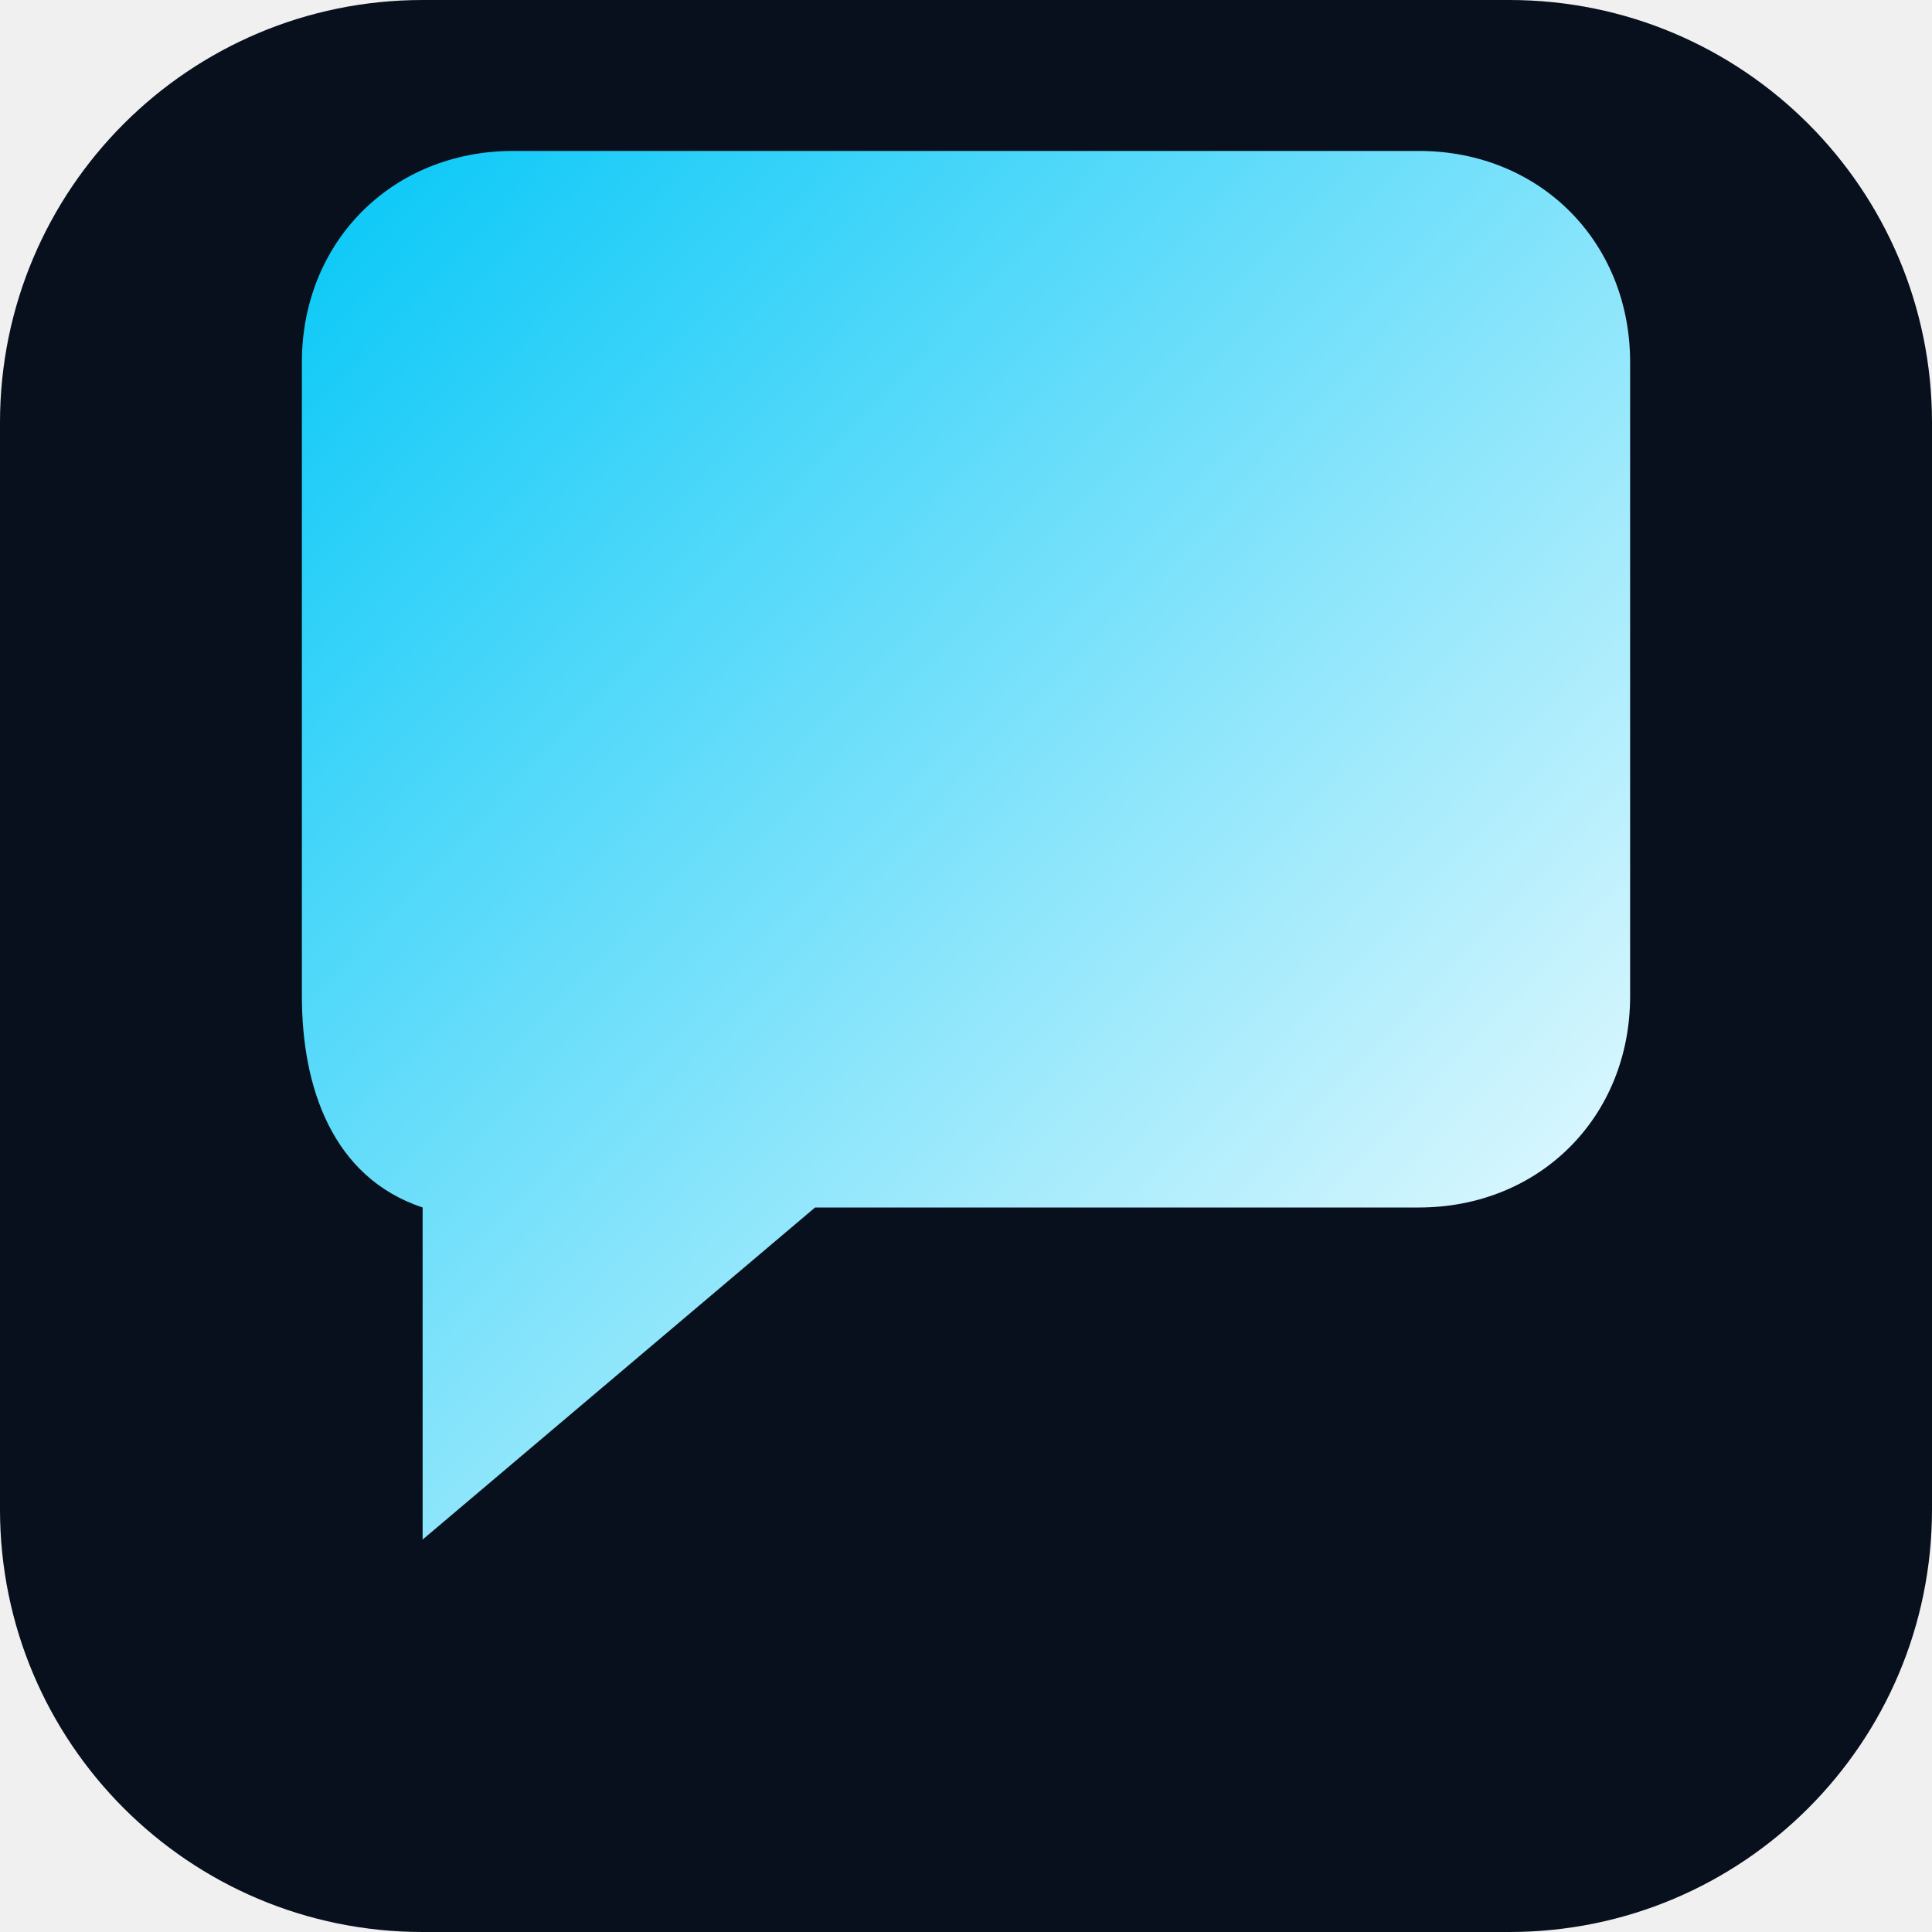
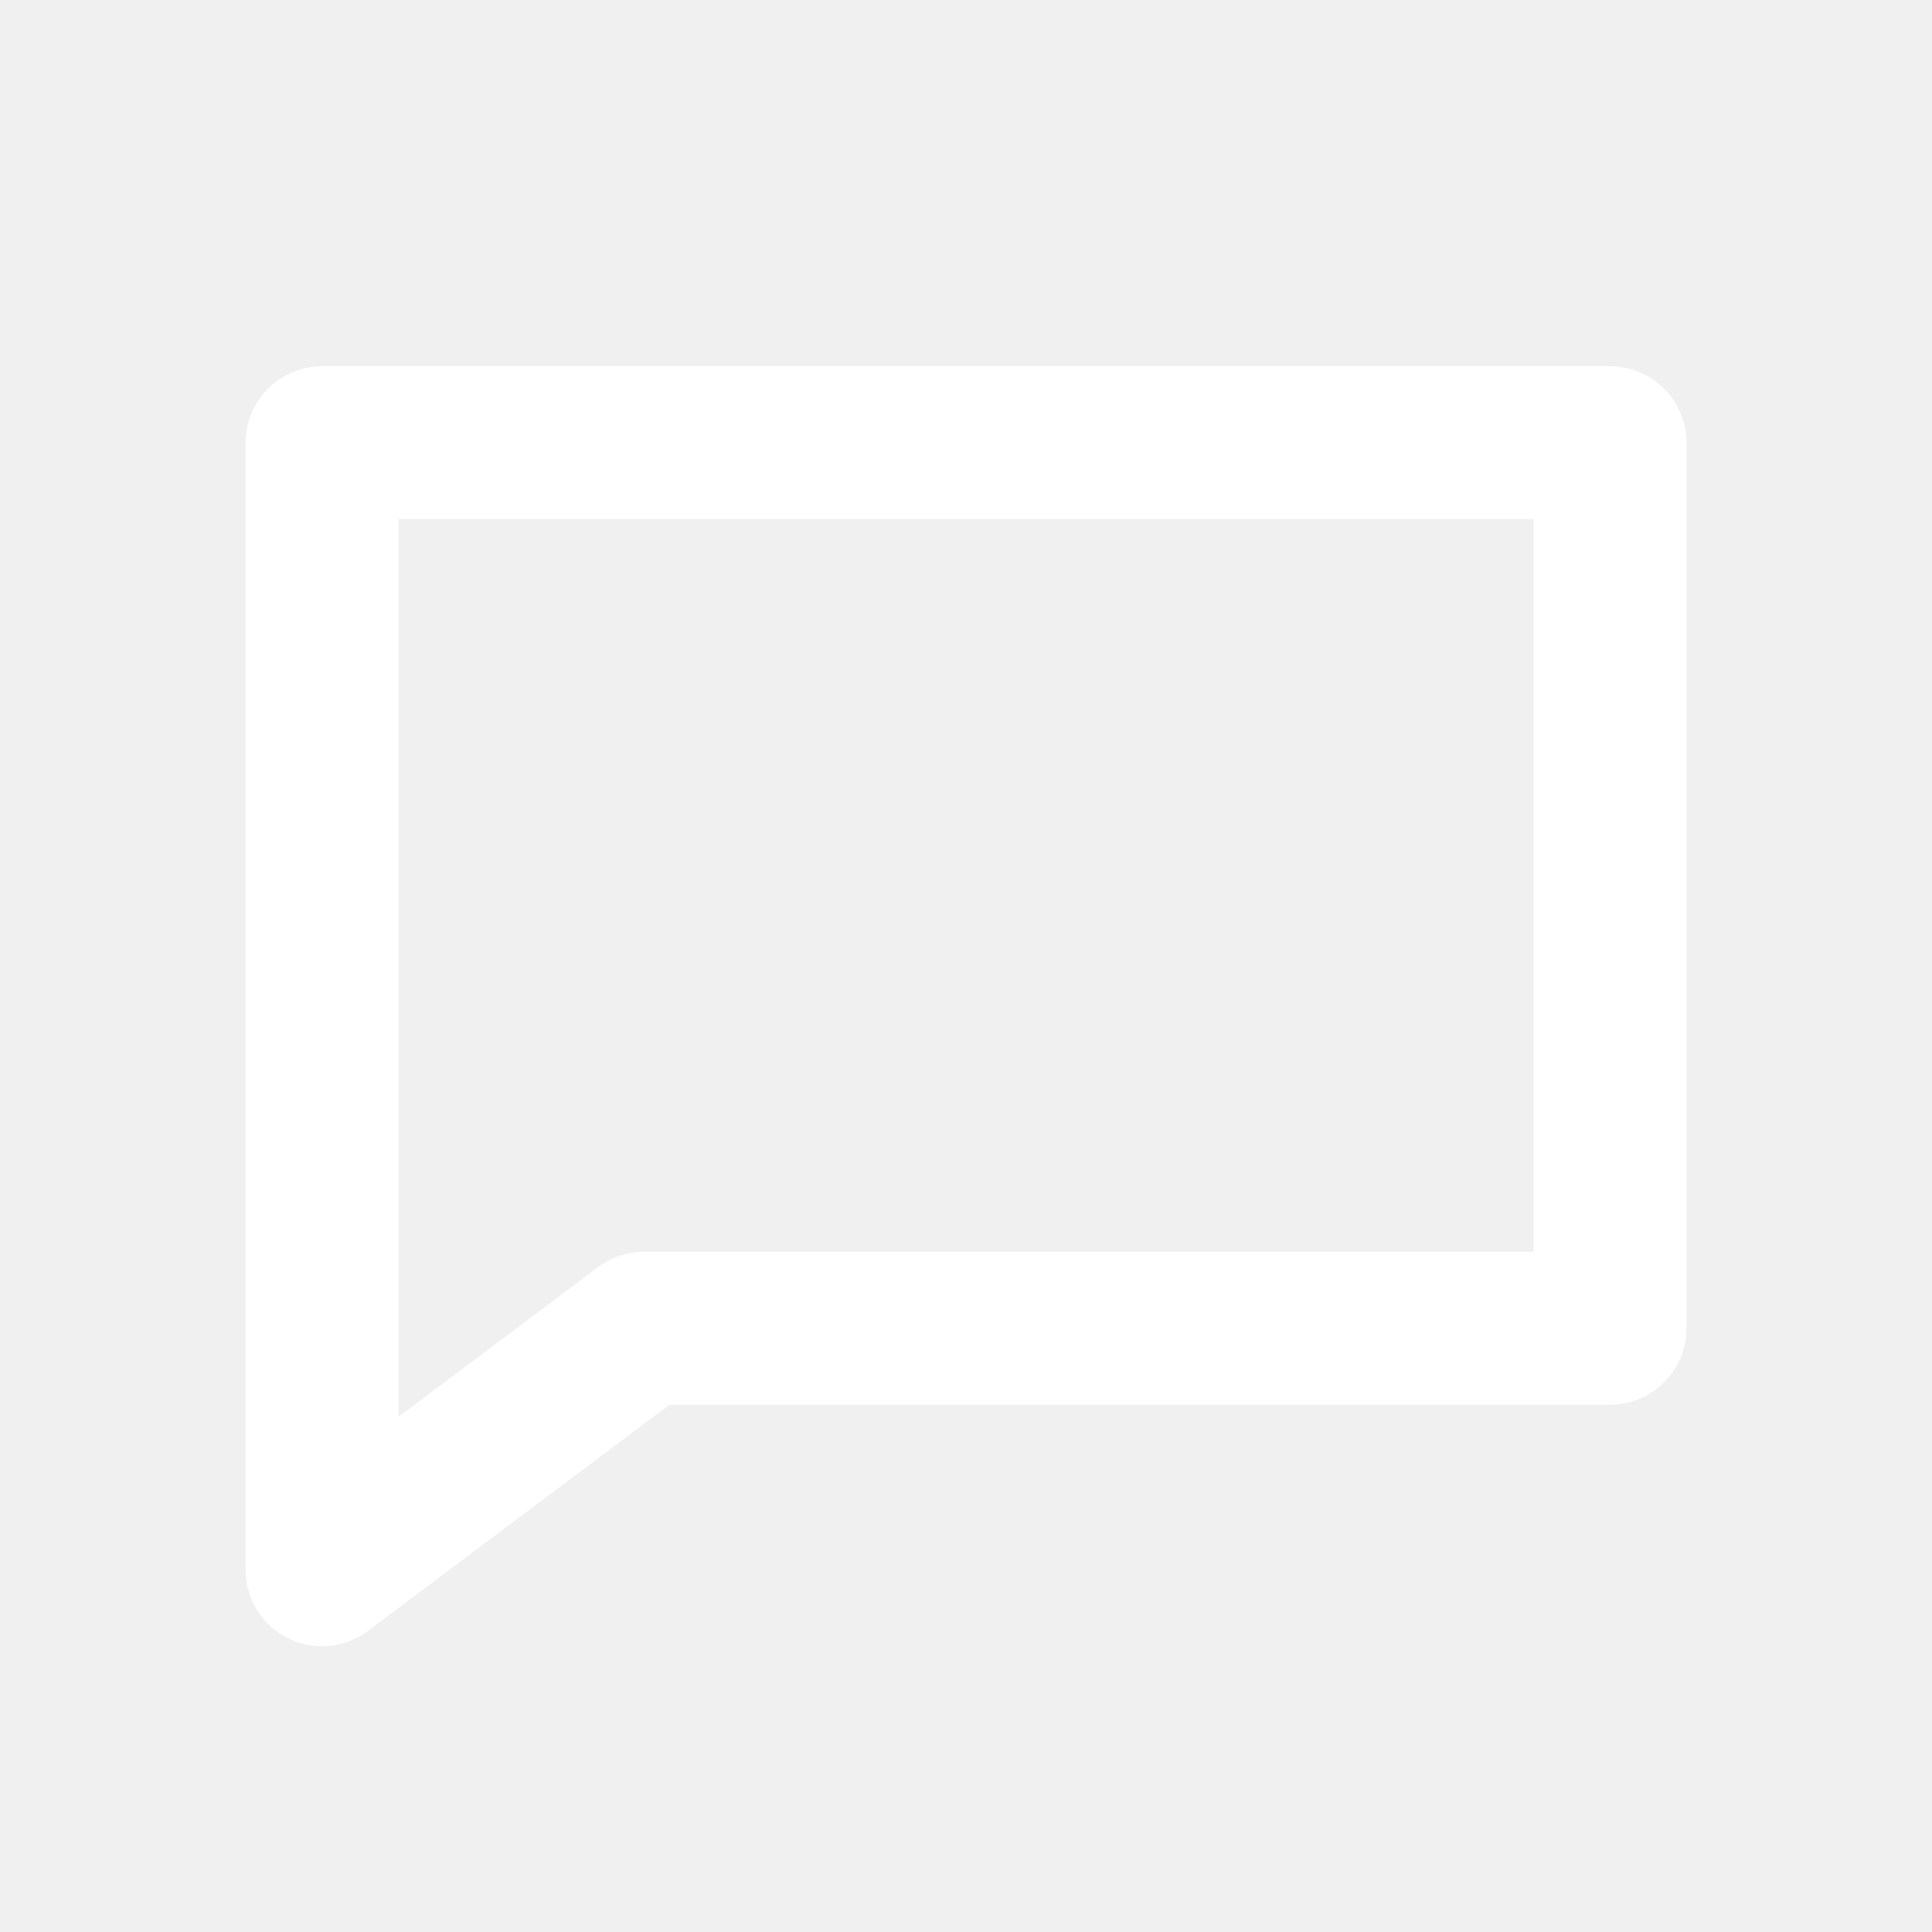
- <svg xmlns="http://www.w3.org/2000/svg" viewBox="0 0 64 64">
-   <defs>
-     <linearGradient id="g" x1="0" y1="0" x2="1" y2="1">
-       <stop offset="0" stop-color="#04c7f7" />
-       <stop offset="1" stop-color="#ffffff" />
-     </linearGradient>
-   </defs>
-   <rect width="64" height="64" rx="14" fill="#07101c" />
-   <g fill="url(#g)">
-     <path d="M10 12c0-4 3-7 7-7h30c4 0 7 3 7 7v21c0 4-3 7-7 7H27L14 51v-11c-3-1-4-4-4-7V12z" />
-   </g>
+ <svg xmlns="http://www.w3.org/2000/svg" width="64" height="64" viewBox="0 0 24 24" fill="none" stroke="#ffffff" stroke-width="1.9" stroke-linecap="round" stroke-linejoin="round">
+   <path d="M4 5.5h16v11H8l-4 3v-14z" />
</svg>
